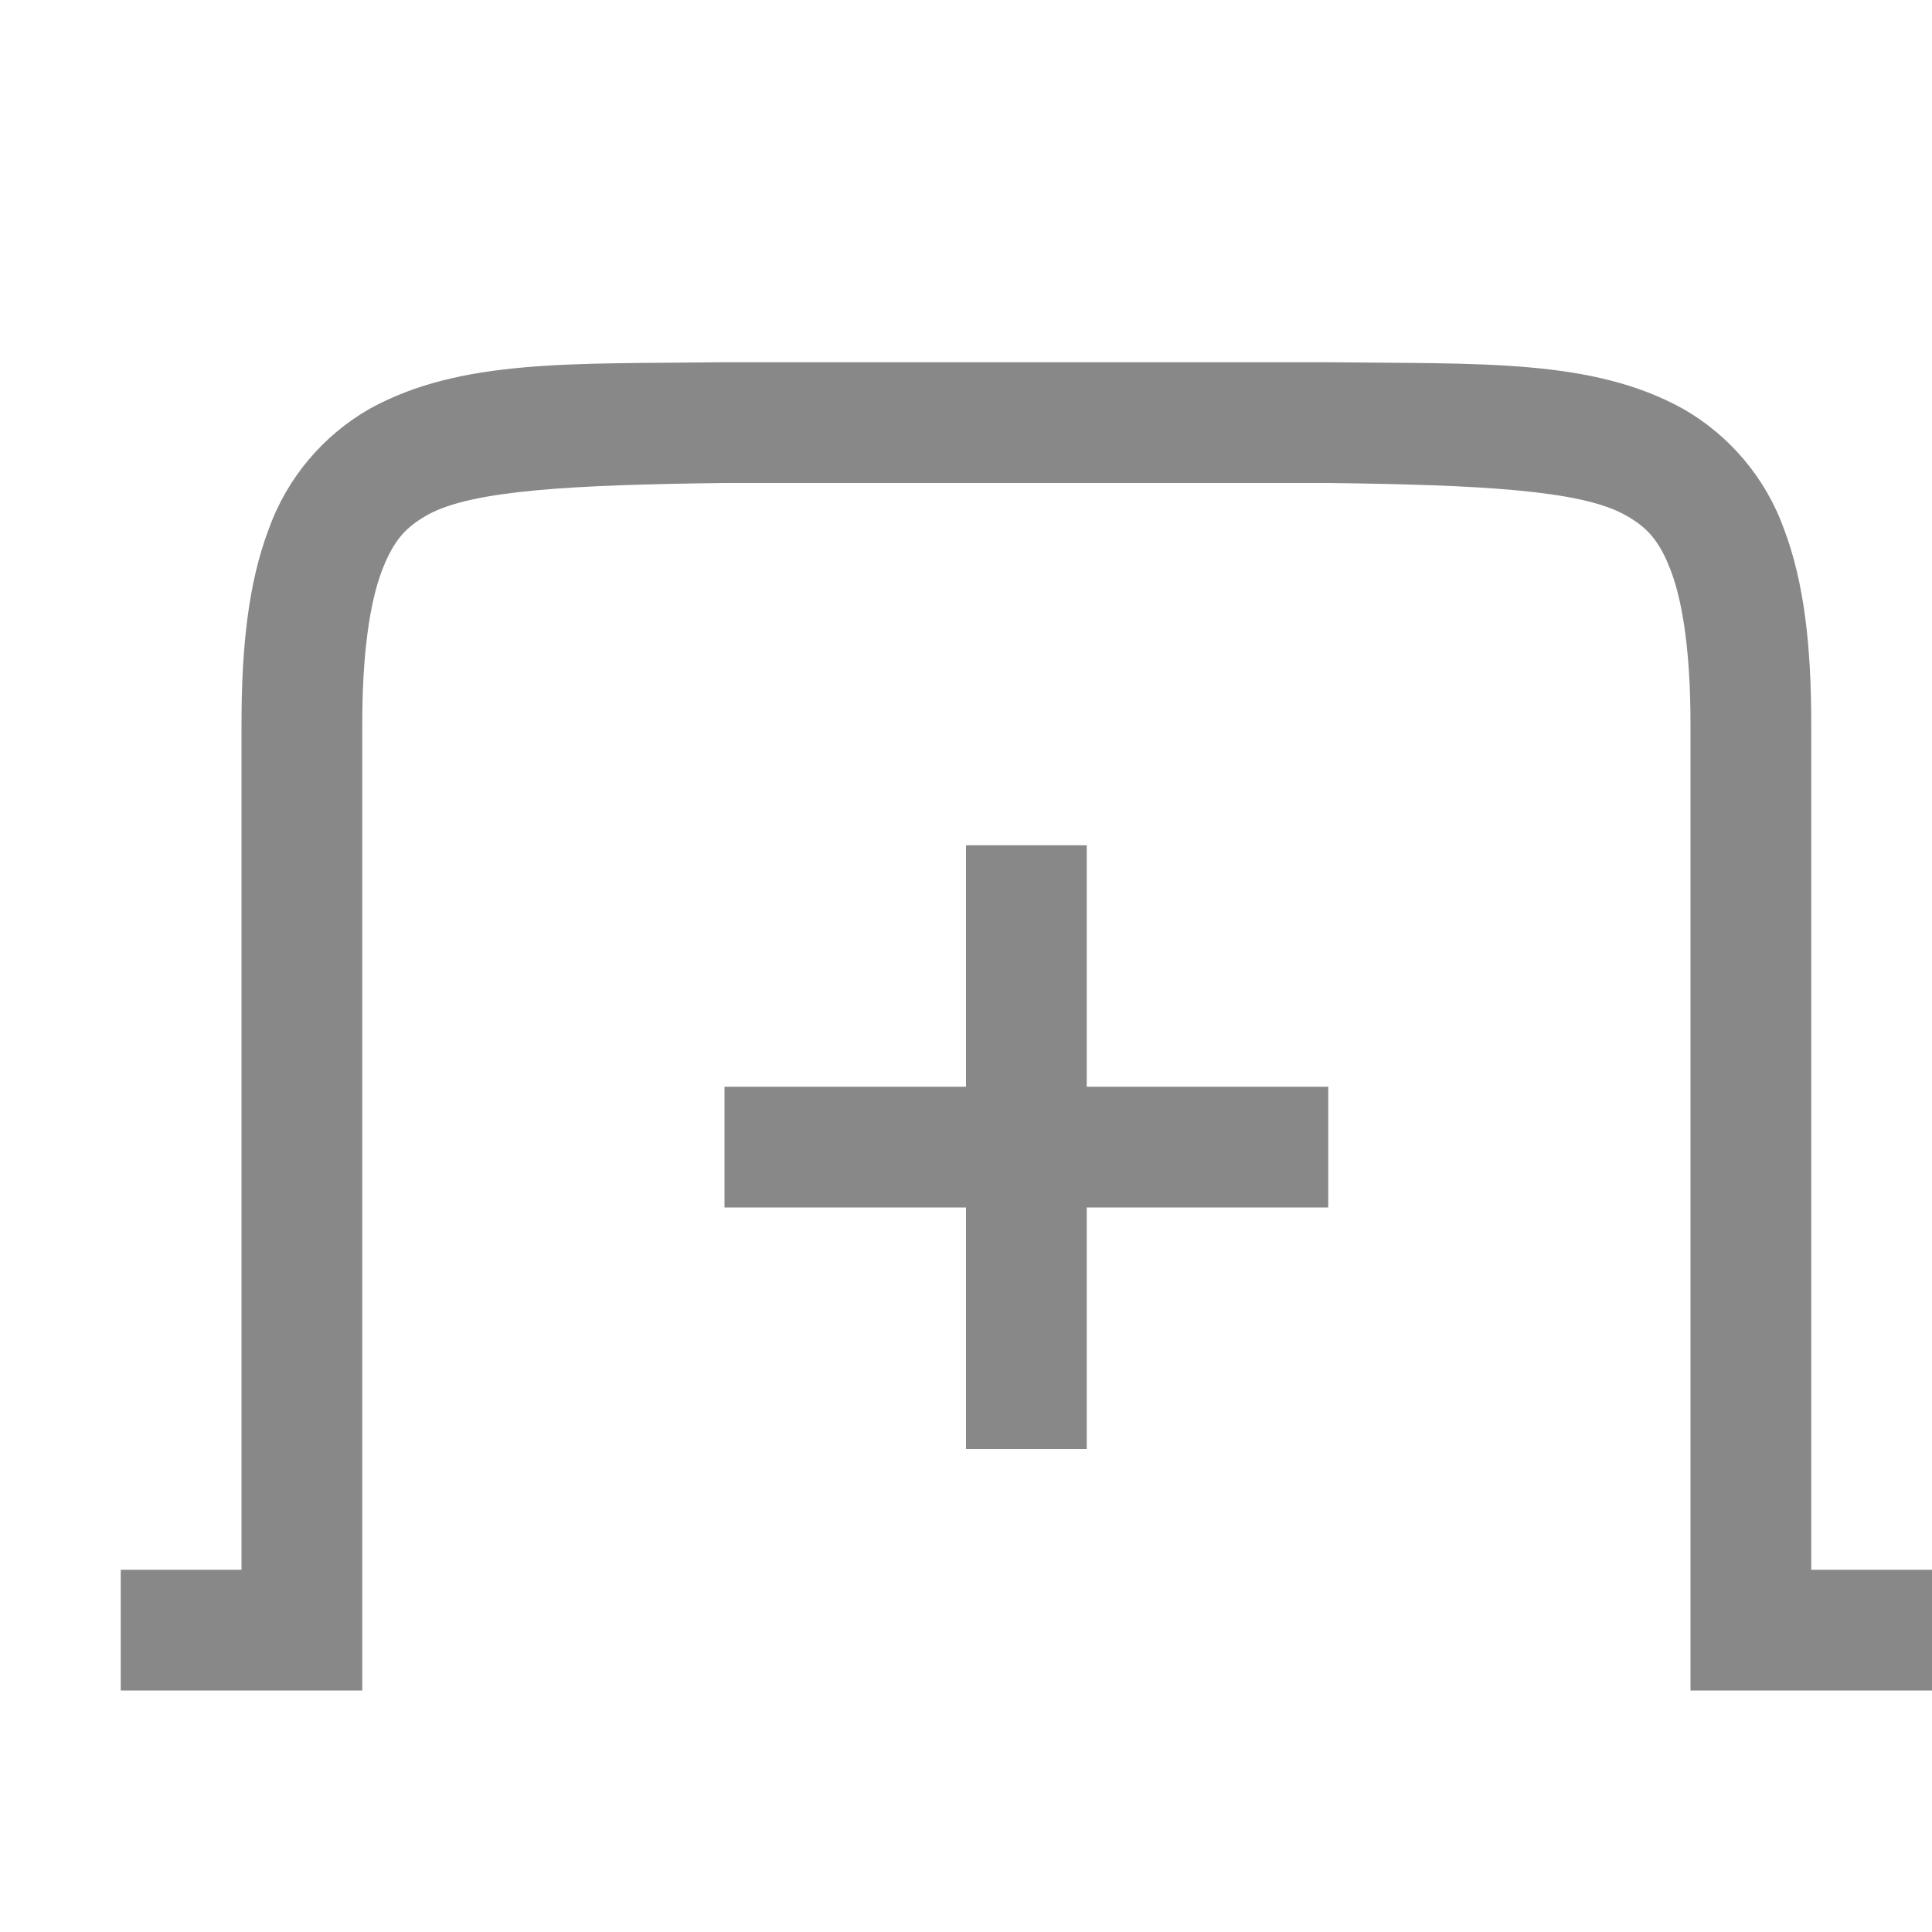
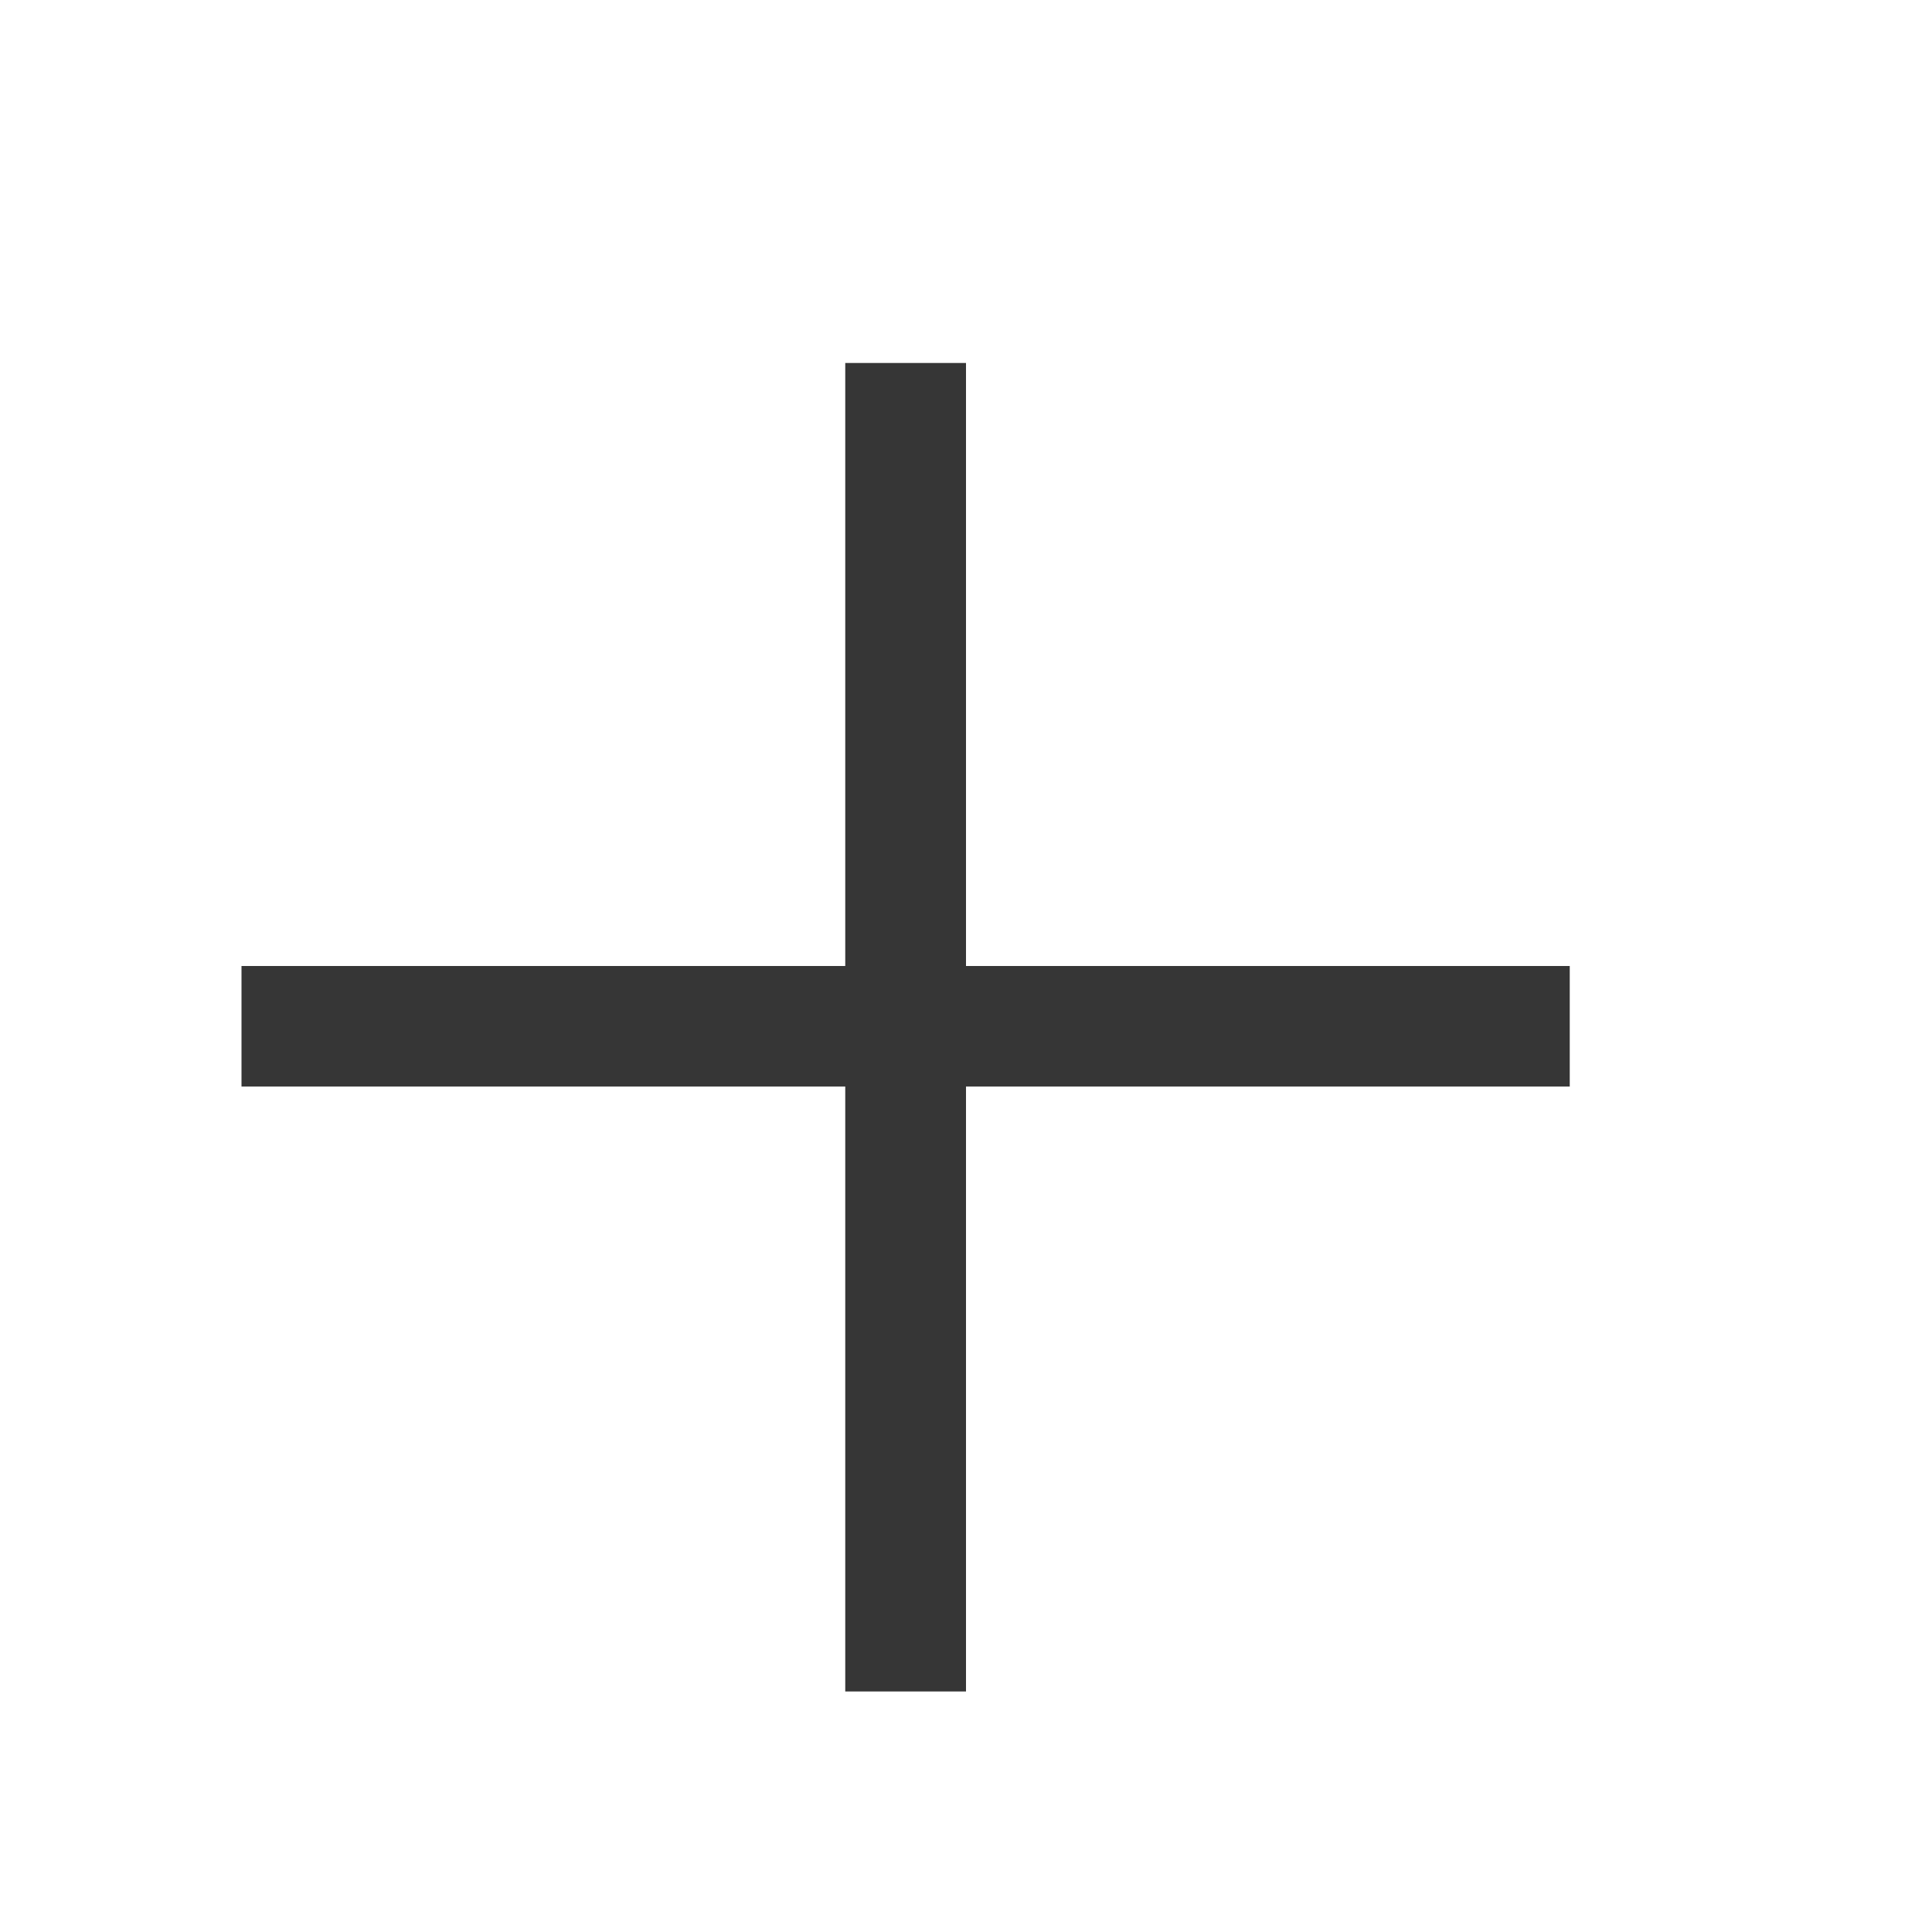
<svg xmlns="http://www.w3.org/2000/svg" viewBox="0 0 16 16">
-   <g fill="#888" font-family="sans-serif" font-weight="400">
-     <path d="M5.994 3c-1.258.015-2.179-.03-2.932.385a1.88 1.88 0 0 0-.837.998C2.06 4.82 2 5.343 2 6v7H1v1h2V6c0-.592.063-1.006.16-1.266.098-.26.202-.371.385-.472C3.91 4.06 4.74 4.015 6 4h5c1.259.015 2.087.06 2.453.262.184.1.29.212.387.472S14 5.408 14 6v8h2v-1h-1V6c0-.658-.06-1.179-.225-1.617a1.88 1.88 0 0 0-.838-.998c-.752-.416-1.673-.37-2.931-.385H5.998z" overflow="visible" style="font-feature-settings:normal;font-variant-alternates:normal;font-variant-caps:normal;font-variant-ligatures:normal;font-variant-numeric:normal;font-variant-position:normal;isolation:auto;mix-blend-mode:normal;shape-padding:0;text-decoration-color:#000;text-decoration-line:none;text-decoration-style:solid;text-indent:0;text-orientation:mixed;text-transform:none" />
-     <path d="M8 7v2H6v1h2v2h1v-2h2V9H9V7z" overflow="visible" style="isolation:auto;mix-blend-mode:normal;text-decoration-color:#000;text-decoration-line:none;text-decoration-style:solid;text-indent:0;text-transform:none" />
-   </g>
+   <defs id="defs3051">
+     <style type="text/css" id="current-color-scheme">
+       .ColorScheme-Text {
+         color:#363636;
+       }
+       </style>
+   </defs>
+   <path style="fill:currentColor;fill-opacity:1;stroke:none" d="M 7 3.006 L 7 8 L 2 8 L 2 8.998 L 7 8.998 L 7 14.008 L 8 14.008 L 8 8.998 L 13 8.998 L 13 8 L 8 8 L 8 3.006 L 7 3.006 z " class="ColorScheme-Text" />
</svg>
